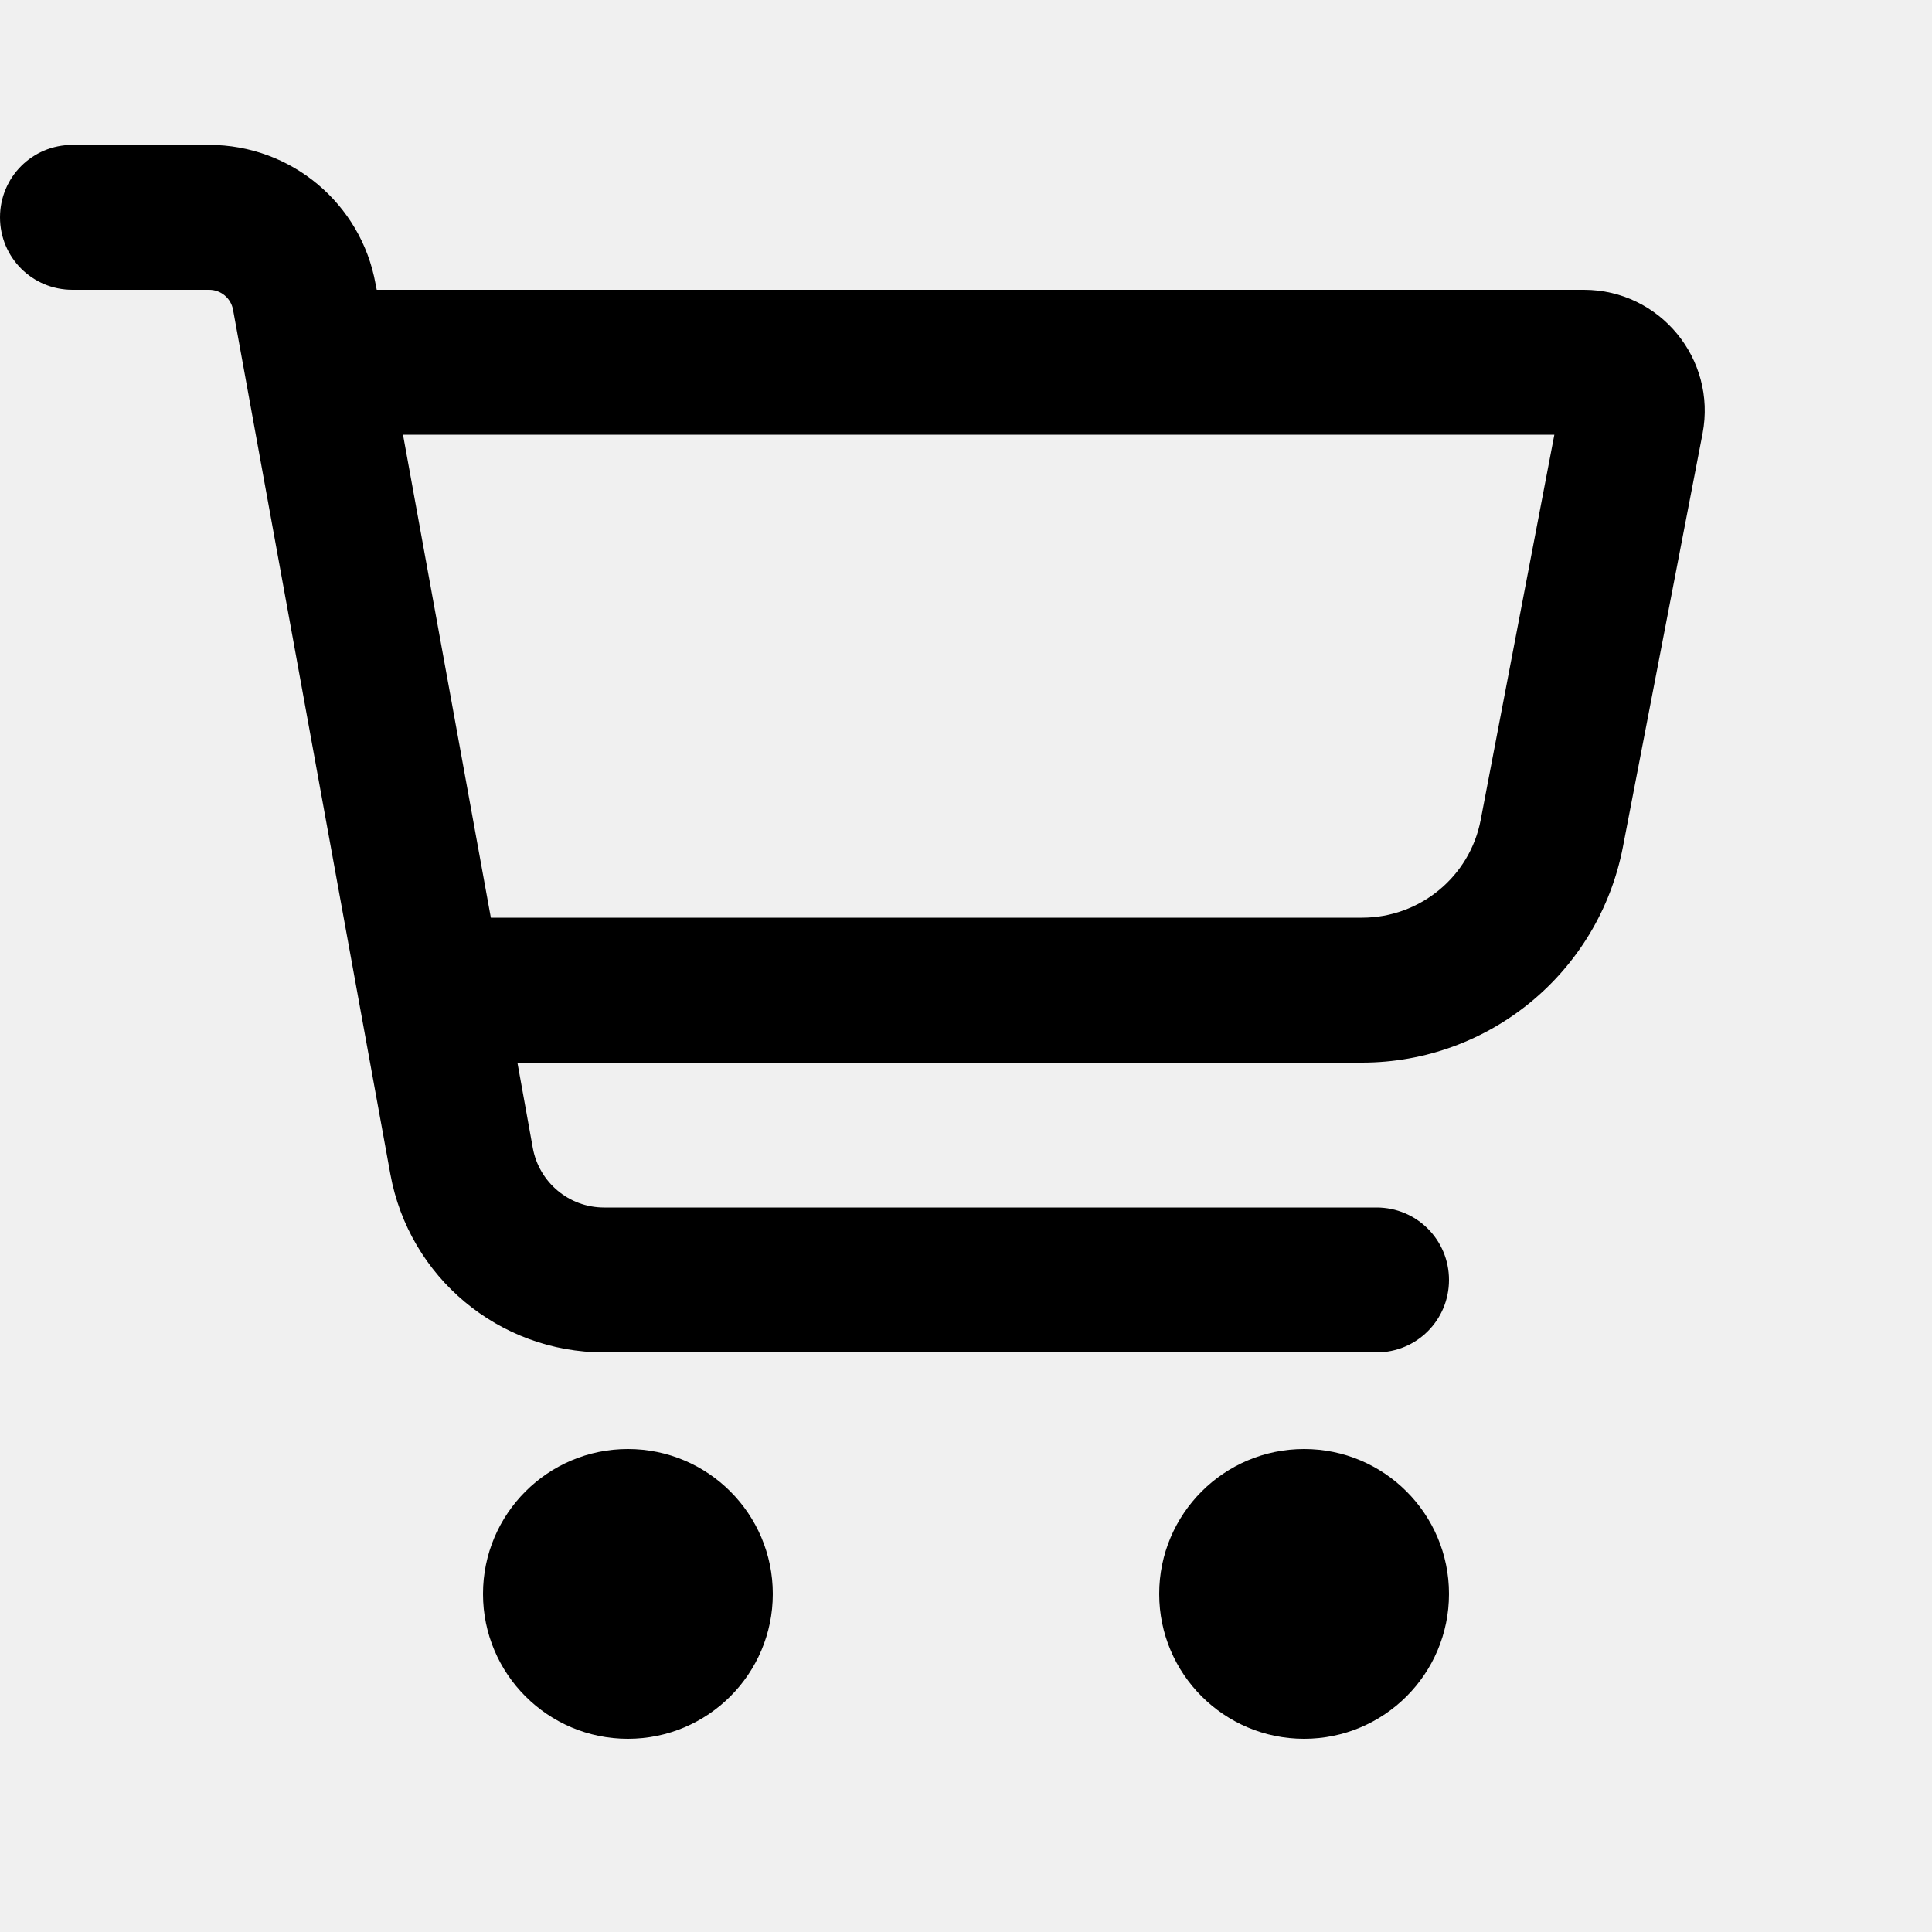
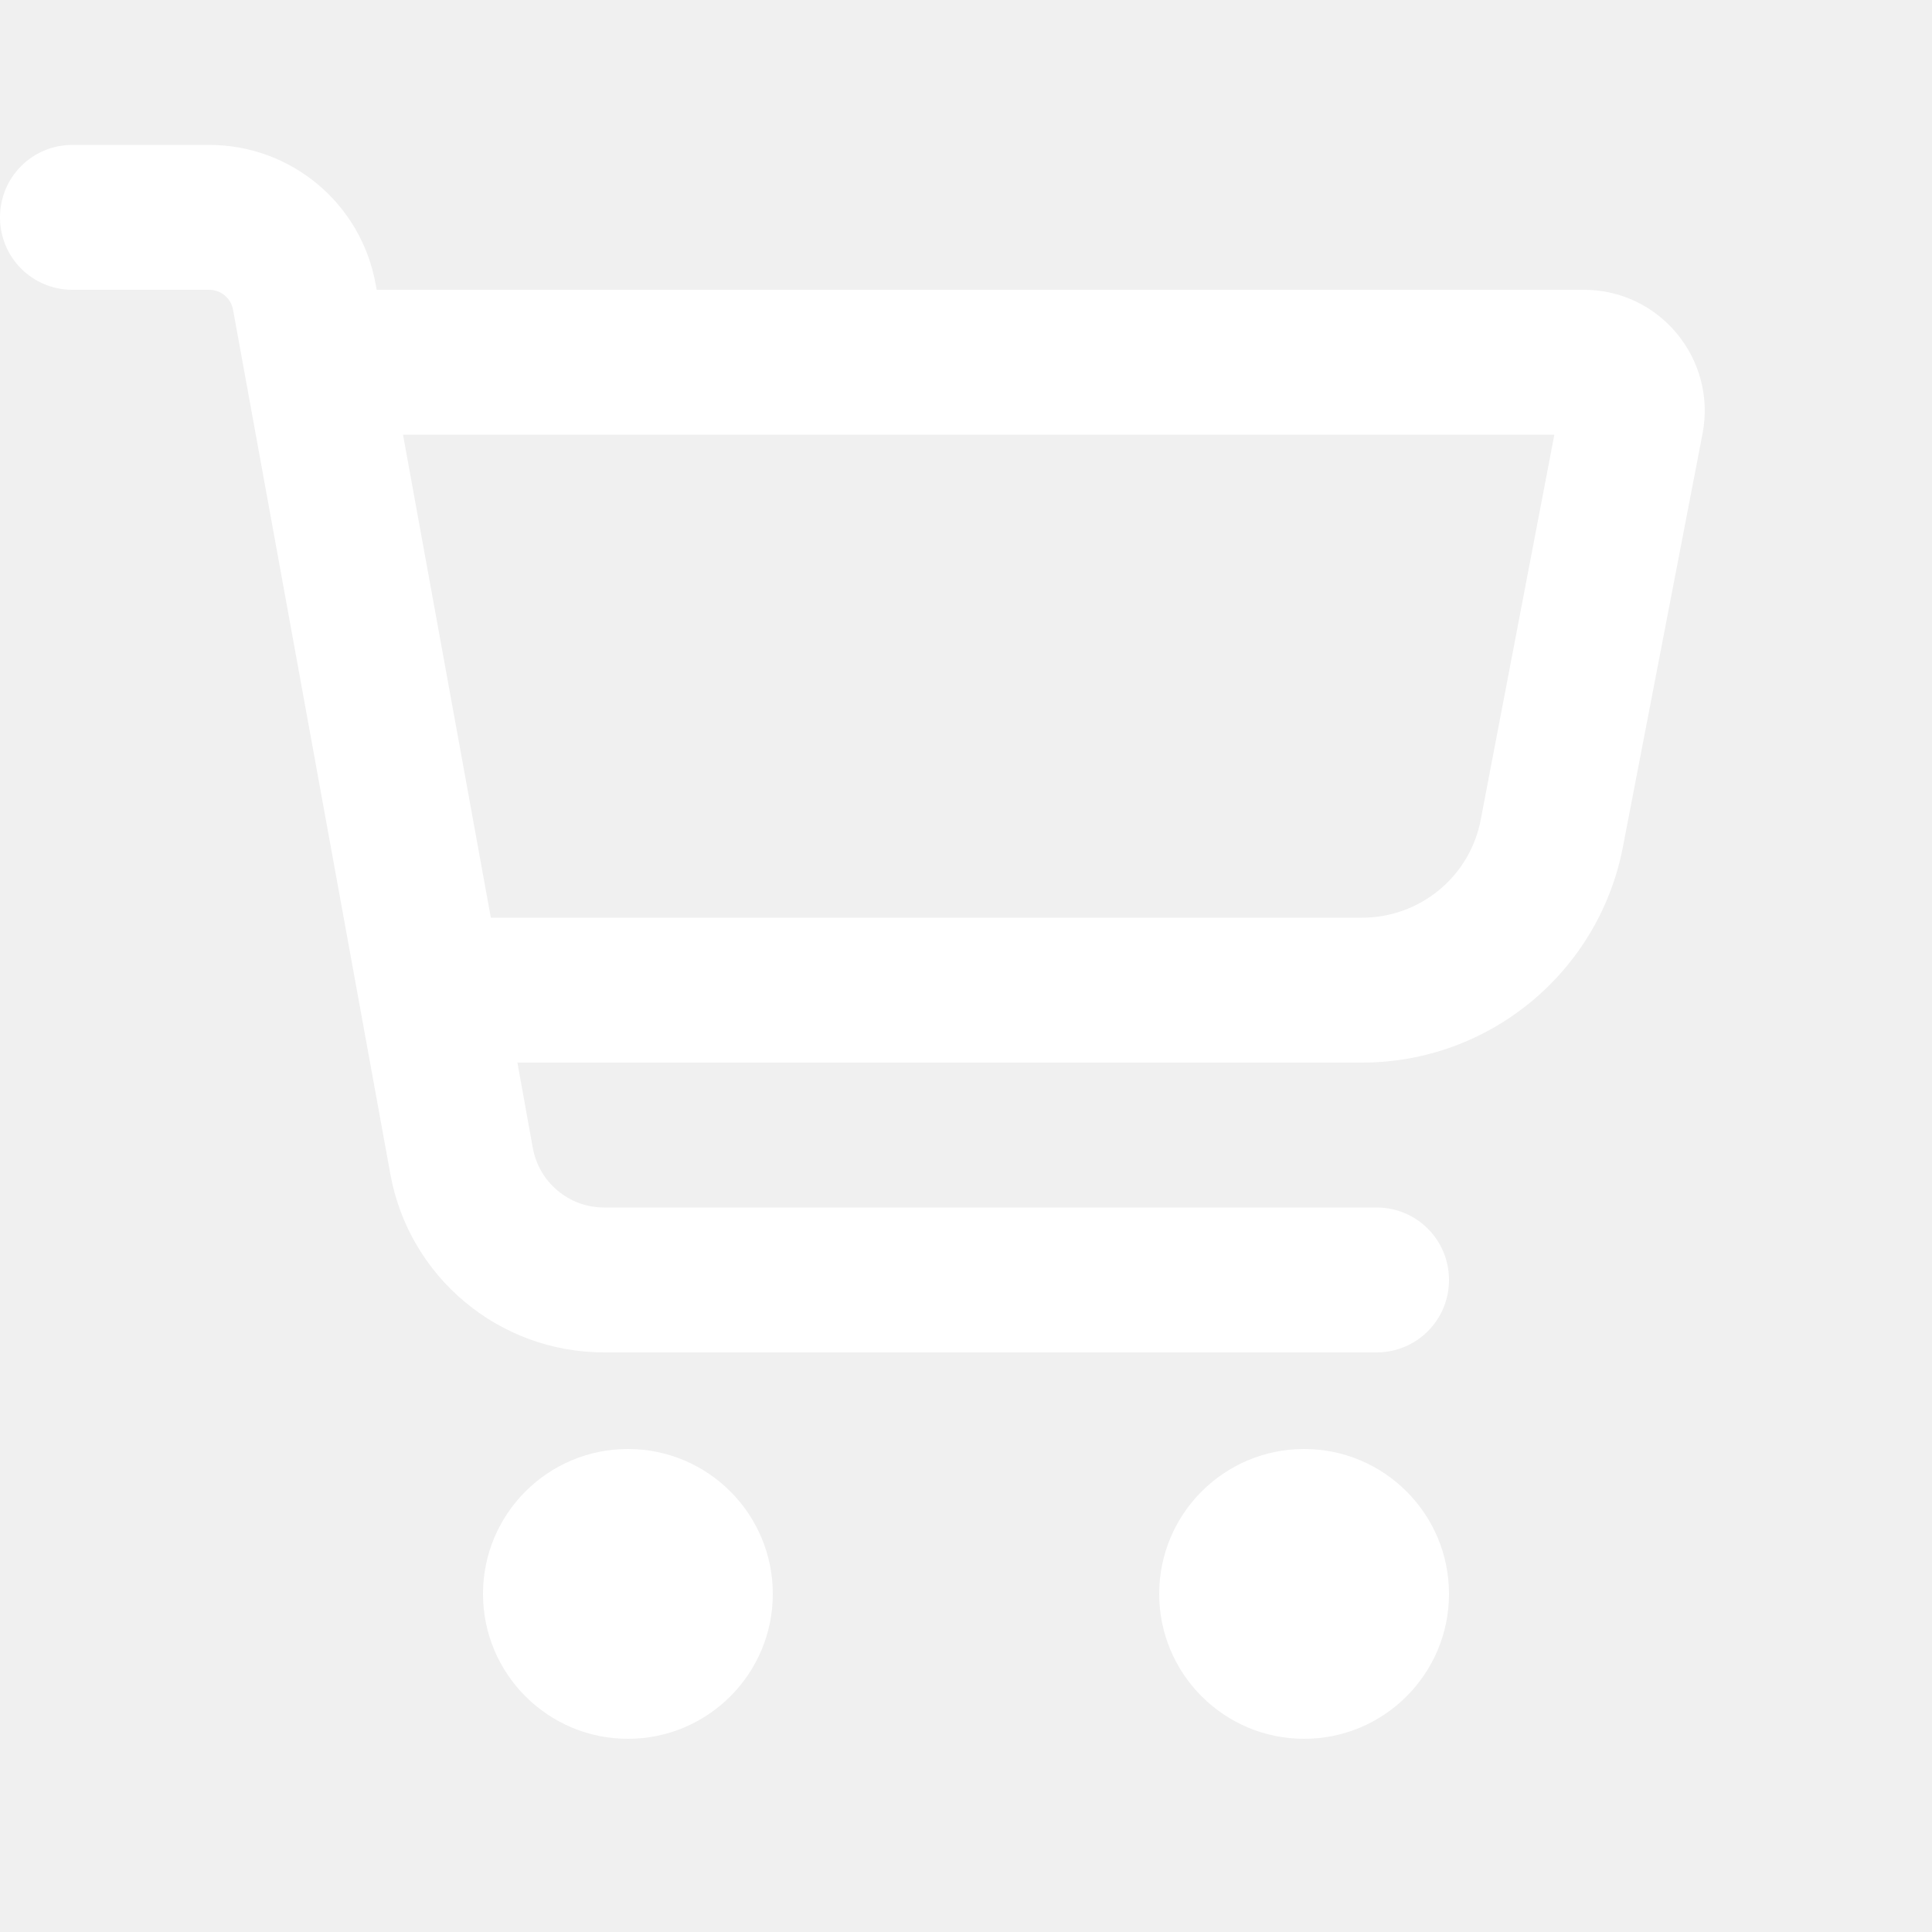
<svg xmlns="http://www.w3.org/2000/svg" viewBox="0 0 640 640">
-   <path d="M0 72C0 58.7 10.7 48 24 48L69.3 48C96.4 48 119.6 67.4 124.4 94L124.8 96L524.7 96C549.8 96 568.7 118.9 564 143.6L537.6 280.6C529.6 322 493.4 352 451.2 352L171.4 352L176.5 380.3C178.6 391.7 188.5 400 200.1 400L456 400C469.3 400 480 410.7 480 424C480 437.3 469.3 448 456 448L200.1 448C165.3 448 135.5 423.1 129.3 388.9L77.2 102.6C76.5 98.8 73.2 96 69.3 96L24 96C10.7 96 0 85.3 0 72zM162.6 304L451.2 304C470.4 304 486.9 290.4 490.5 271.6L514.9 144L133.5 144L162.6 304zM208 480C234.5 480 256 501.5 256 528C256 554.5 234.5 576 208 576C181.5 576 160 554.5 160 528C160 501.5 181.5 480 208 480zM432 480C458.5 480 480 501.5 480 528C480 554.5 458.5 576 432 576C405.5 576 384 554.5 384 528C384 501.5 405.5 480 432 480z" />
+   <path fill="#ffffff" d="M0 72C0 58.7 10.7 48 24 48L69.3 48C96.4 48 119.6 67.4 124.4 94L124.8 96L524.7 96C549.8 96 568.7 118.9 564 143.6L537.6 280.6C529.6 322 493.4 352 451.2 352L171.4 352L176.5 380.3C178.6 391.7 188.5 400 200.1 400L456 400C469.3 400 480 410.7 480 424C480 437.3 469.3 448 456 448L200.1 448C165.3 448 135.5 423.1 129.3 388.9L77.2 102.6C76.5 98.8 73.2 96 69.3 96L24 96C10.7 96 0 85.3 0 72zM162.6 304L451.2 304C470.4 304 486.9 290.4 490.5 271.6L514.9 144L133.5 144L162.6 304zM208 480C234.5 480 256 501.5 256 528C256 554.5 234.5 576 208 576C181.5 576 160 554.5 160 528C160 501.5 181.5 480 208 480zM432 480C458.5 480 480 501.5 480 528C480 554.5 458.5 576 432 576C405.5 576 384 554.5 384 528C384 501.5 405.5 480 432 480z" />
</svg>
